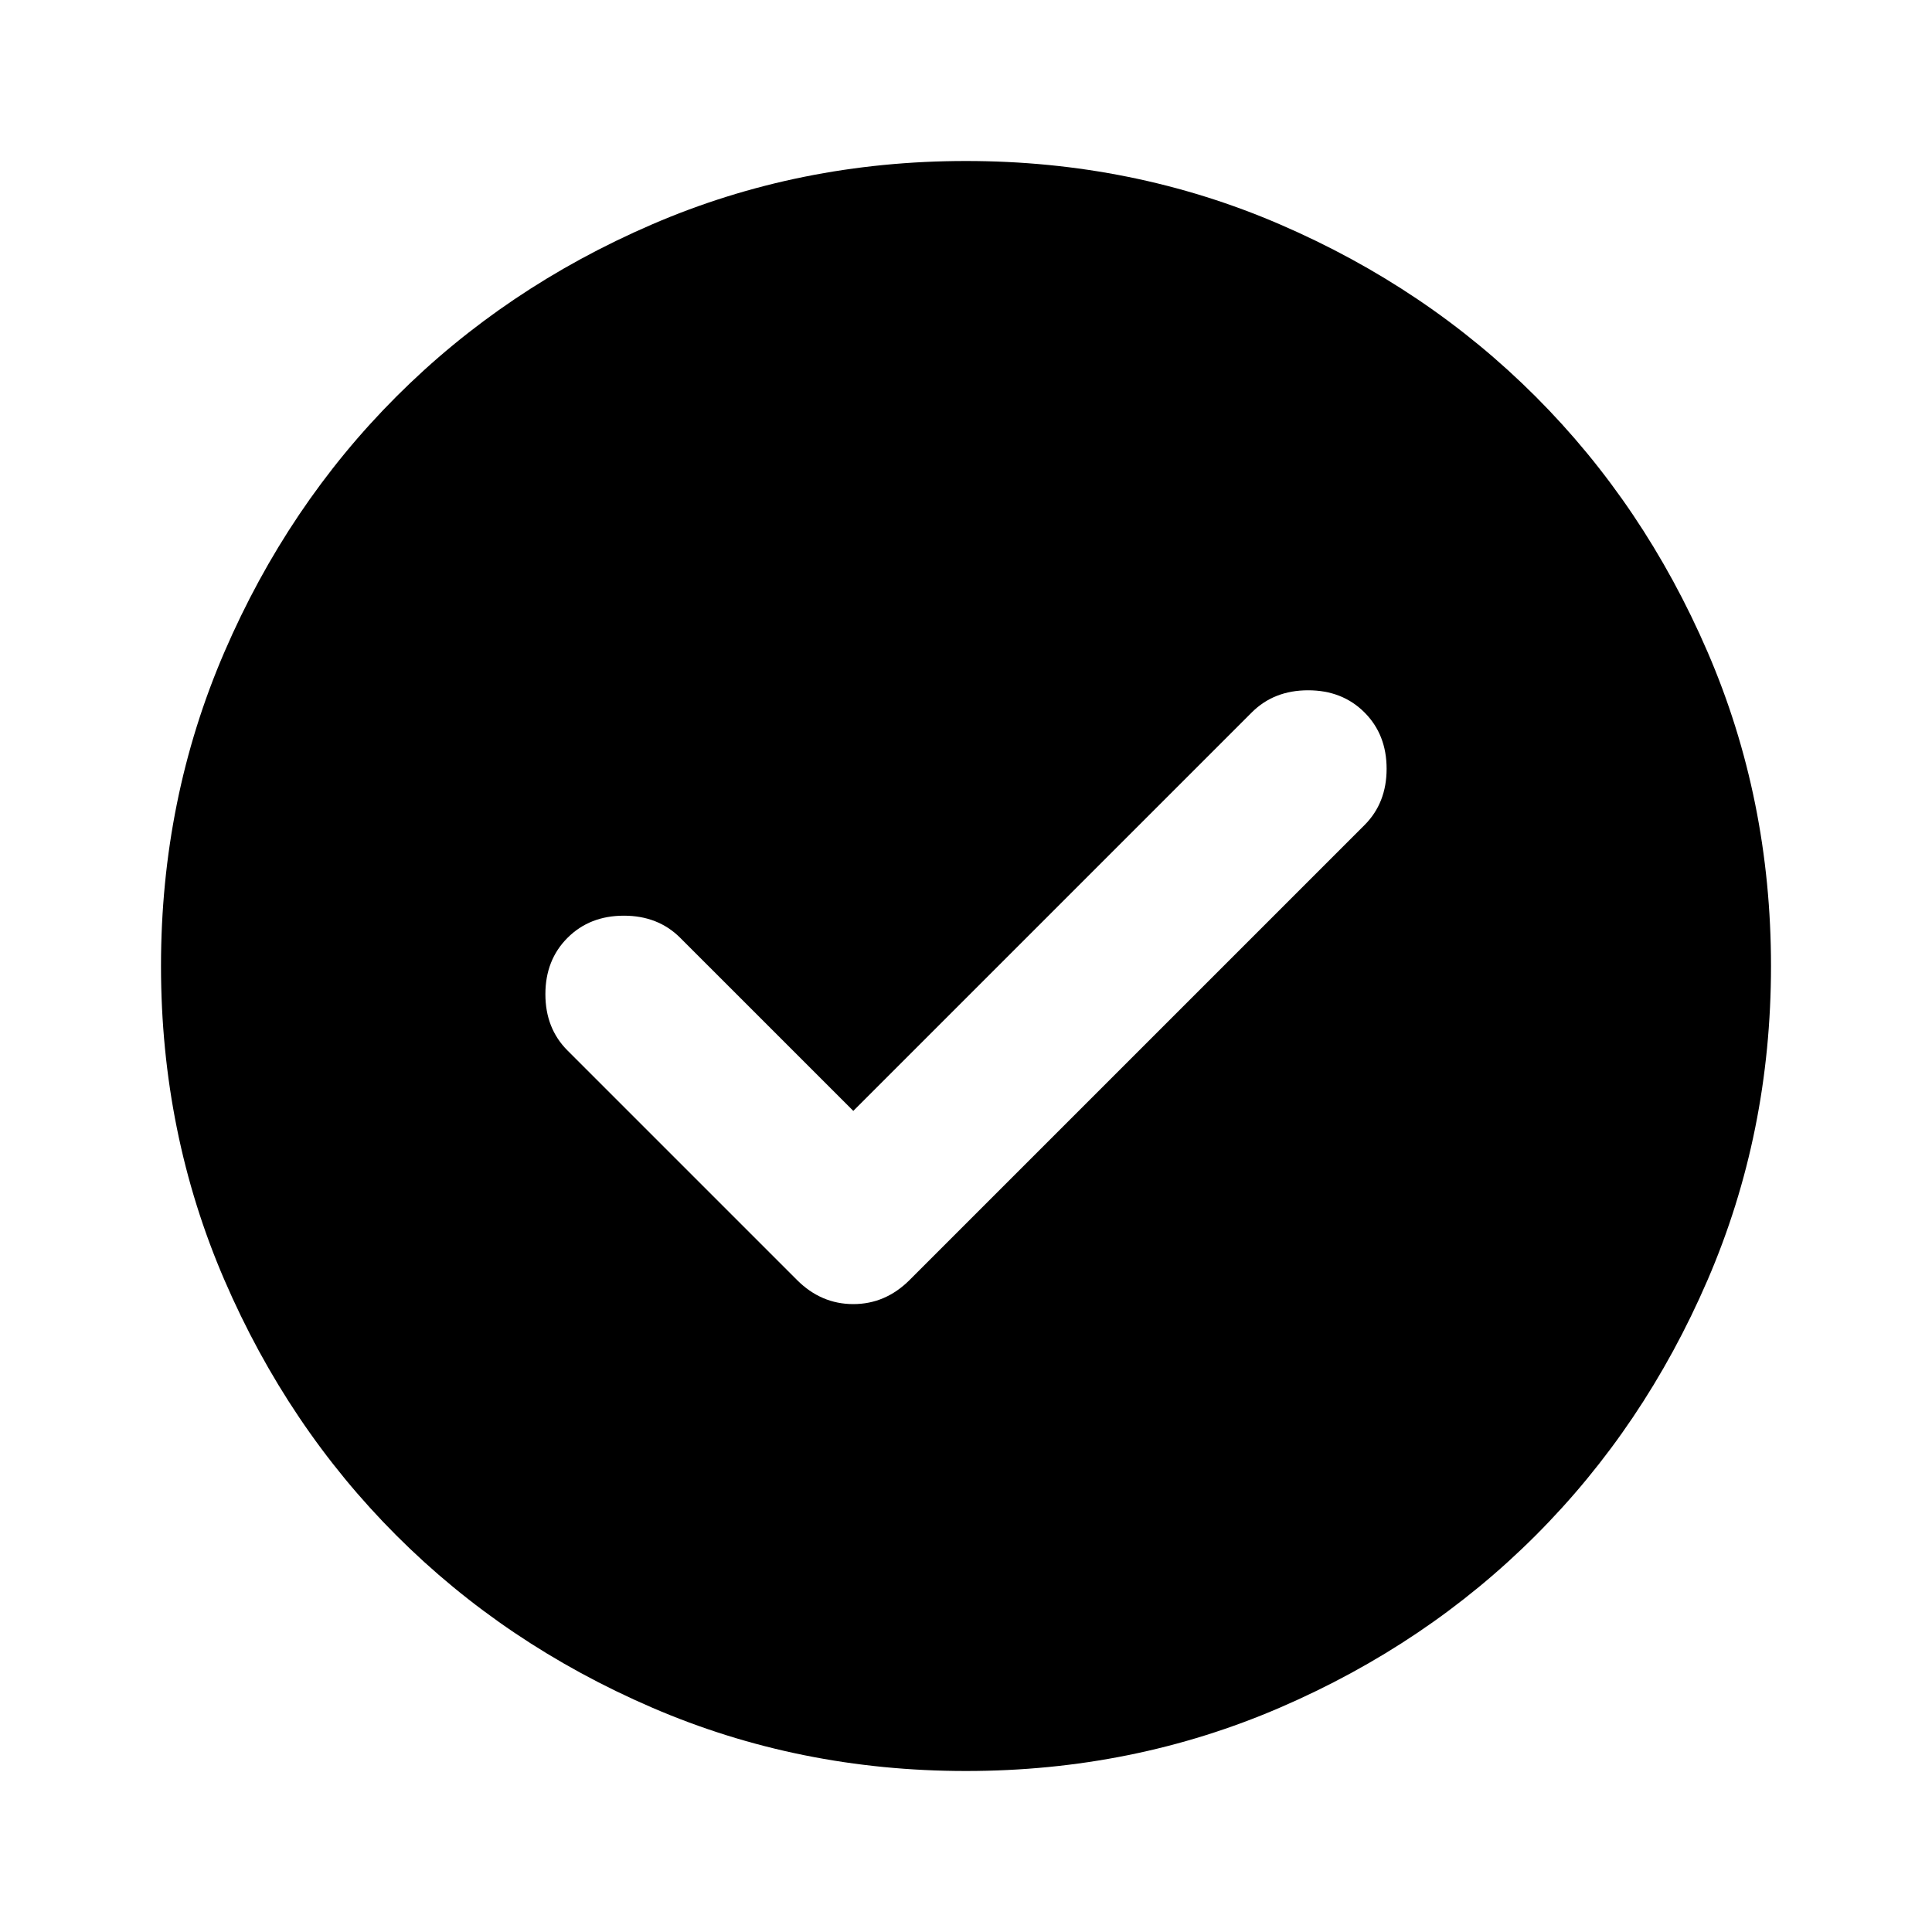
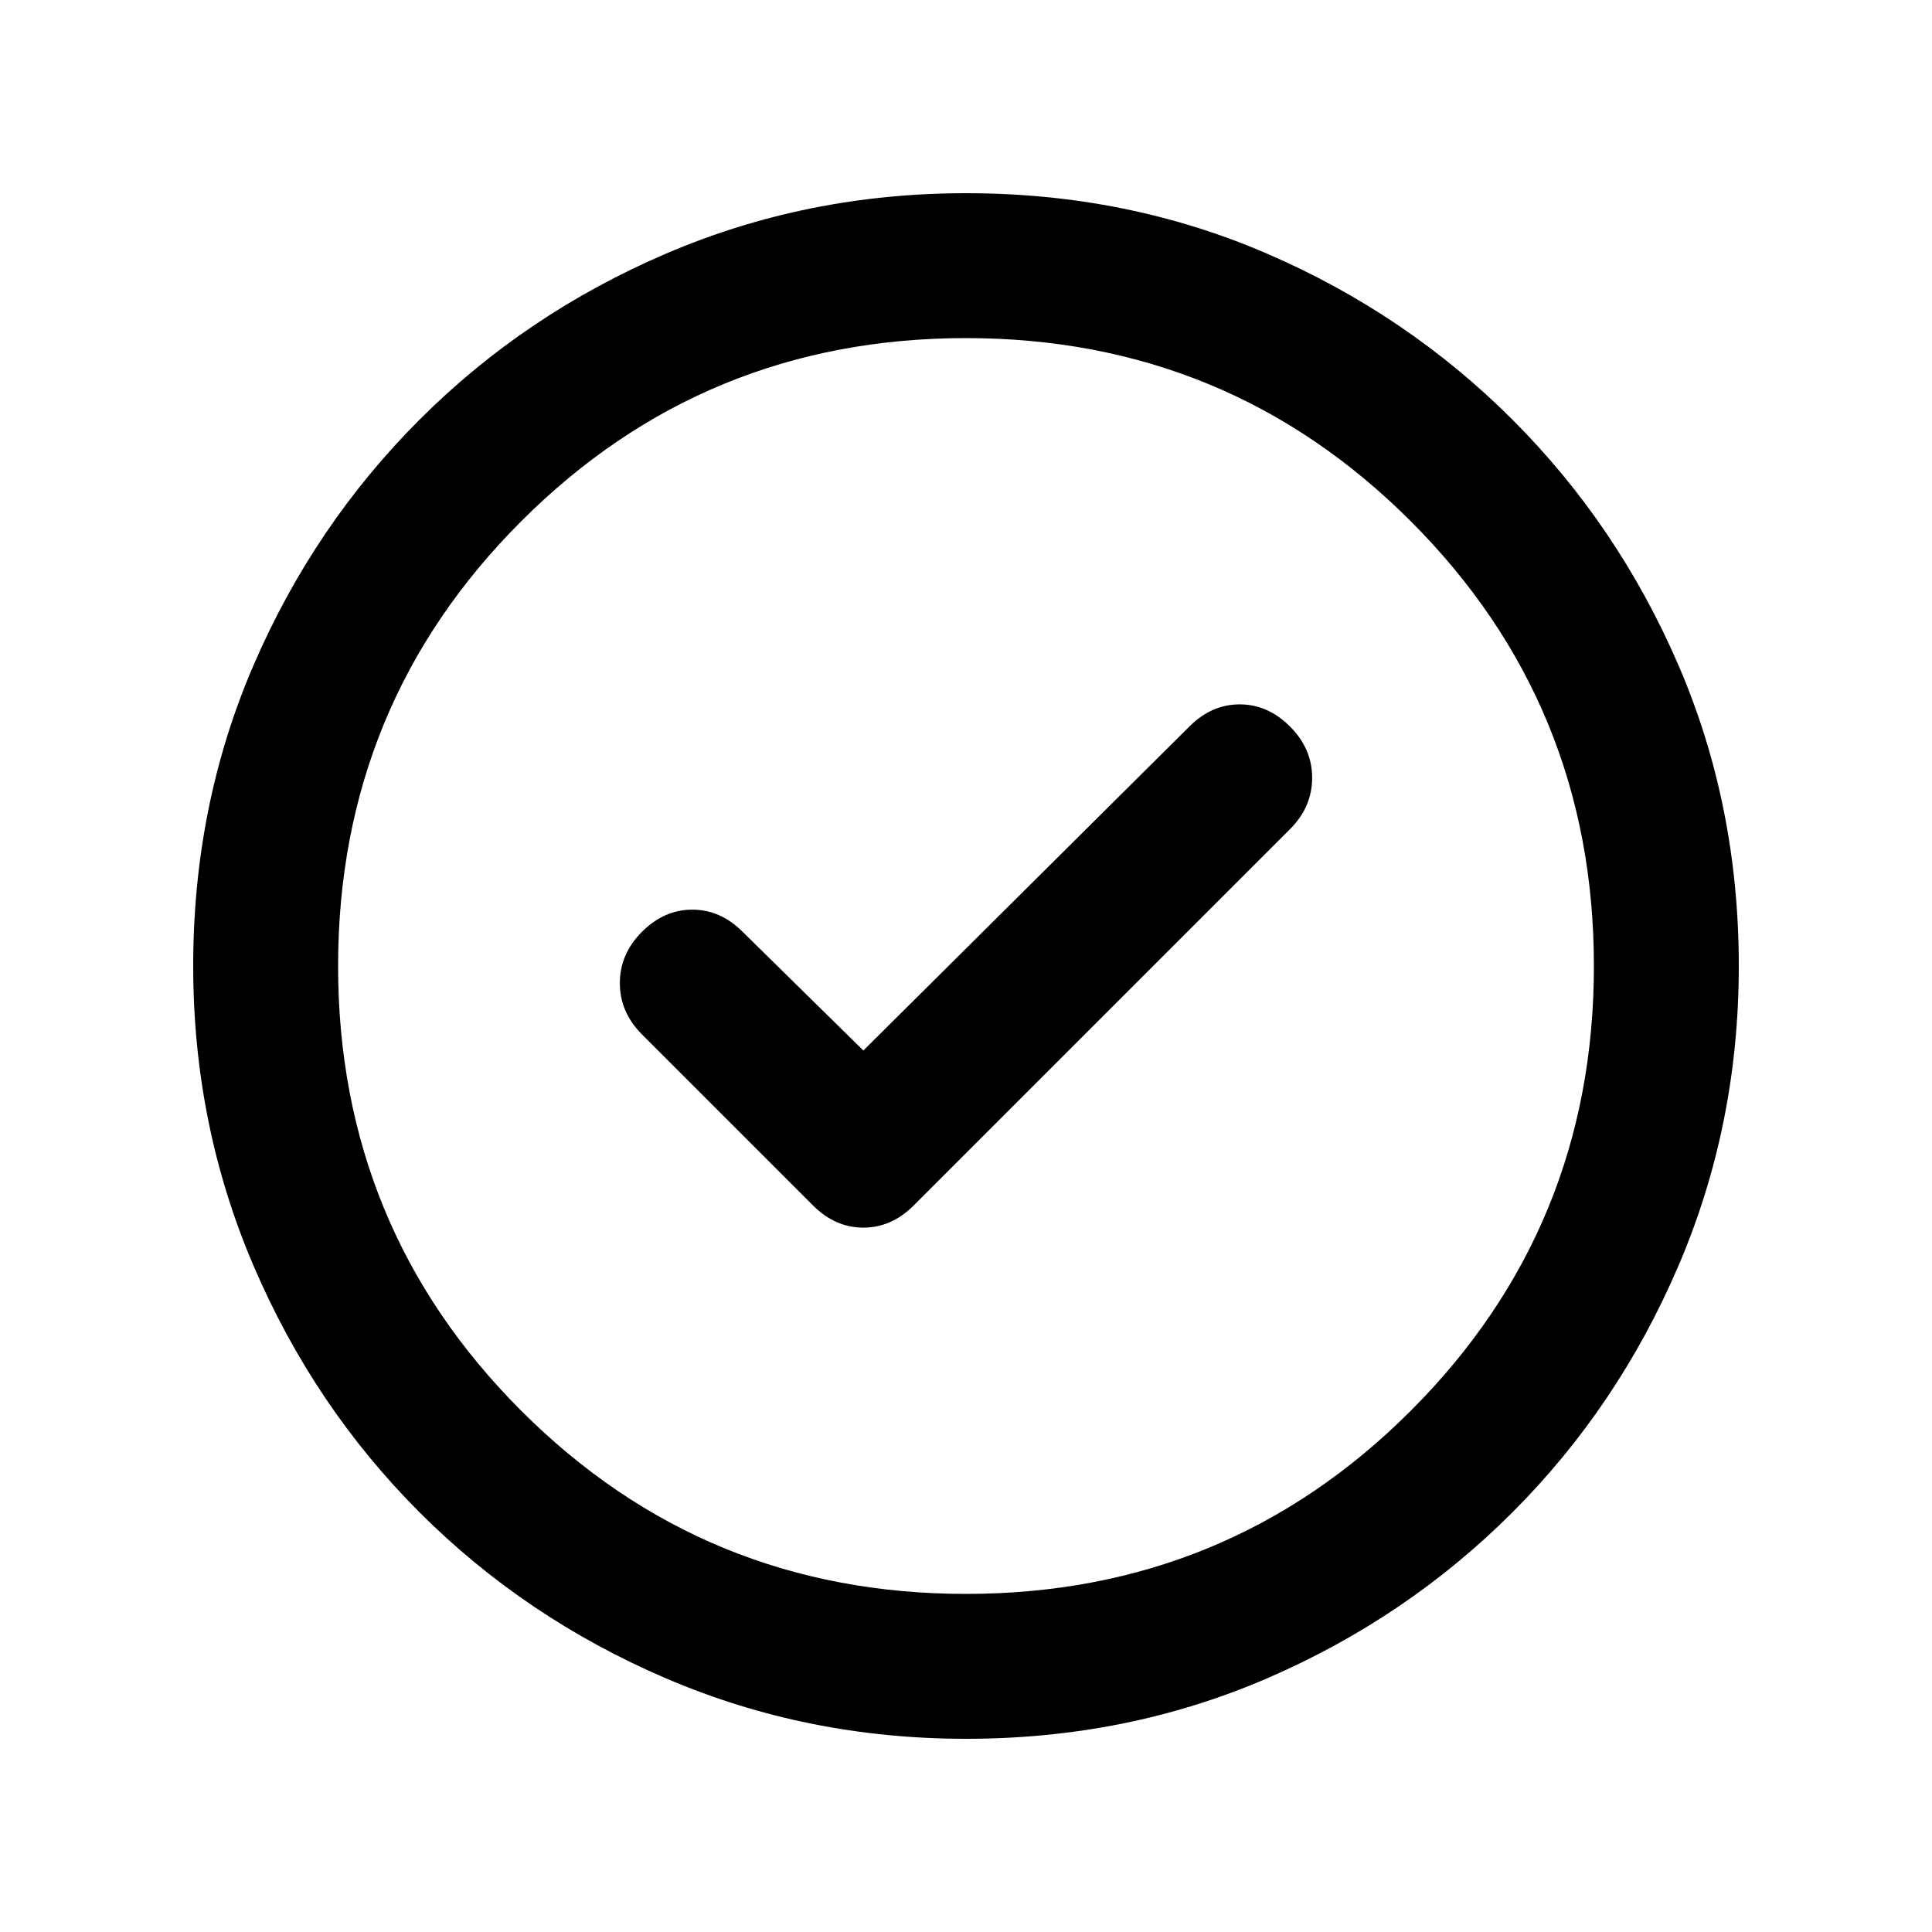
<svg xmlns="http://www.w3.org/2000/svg" height="20px" viewBox="0 -960 960 960" width="20px" fill="currentColor">
-   <path d="m424-408-86-86q-11-11-28-11t-28 11q-11 11-11 28t11 28l114 114q12 12 28 12t28-12l226-226q11-11 11-28t-11-28q-11-11-28-11t-28 11L424-408Zm56 328q-83 0-156-31.5T197-197q-54-54-85.5-127T80-480q0-83 31.5-156T197-763q54-54 127-85.5T480-880q83 0 156 31.5T763-763q54 54 85.5 127T880-480q0 83-31.5 156T763-197q-54 54-127 85.5T480-80Z" />
+   <path d="m429-438-60-59q-11-11-25-11t-25 11q-11 11-11 25.5t11 25.5l85 85q11 11 25 11t25-11l187-187q11-11 11-25.5T641-599q-11-11-25-11t-25 11L429-438Zm51 342q-79 0-149-30t-122.5-82.5Q156-261 126-331T96-480q0-80 30-149.5t82.5-122Q261-804 331-834t149-30q80 0 149.5 30t122 82.5Q804-699 834-629.5T864-480q0 79-30 149t-82.5 122.5Q699-156 629.5-126T480-96Zm0-72q130 0 221-91t91-221q0-130-91-221t-221-91q-130 0-221 91t-91 221q0 130 91 221t221 91Zm0-312Z" />
</svg>
